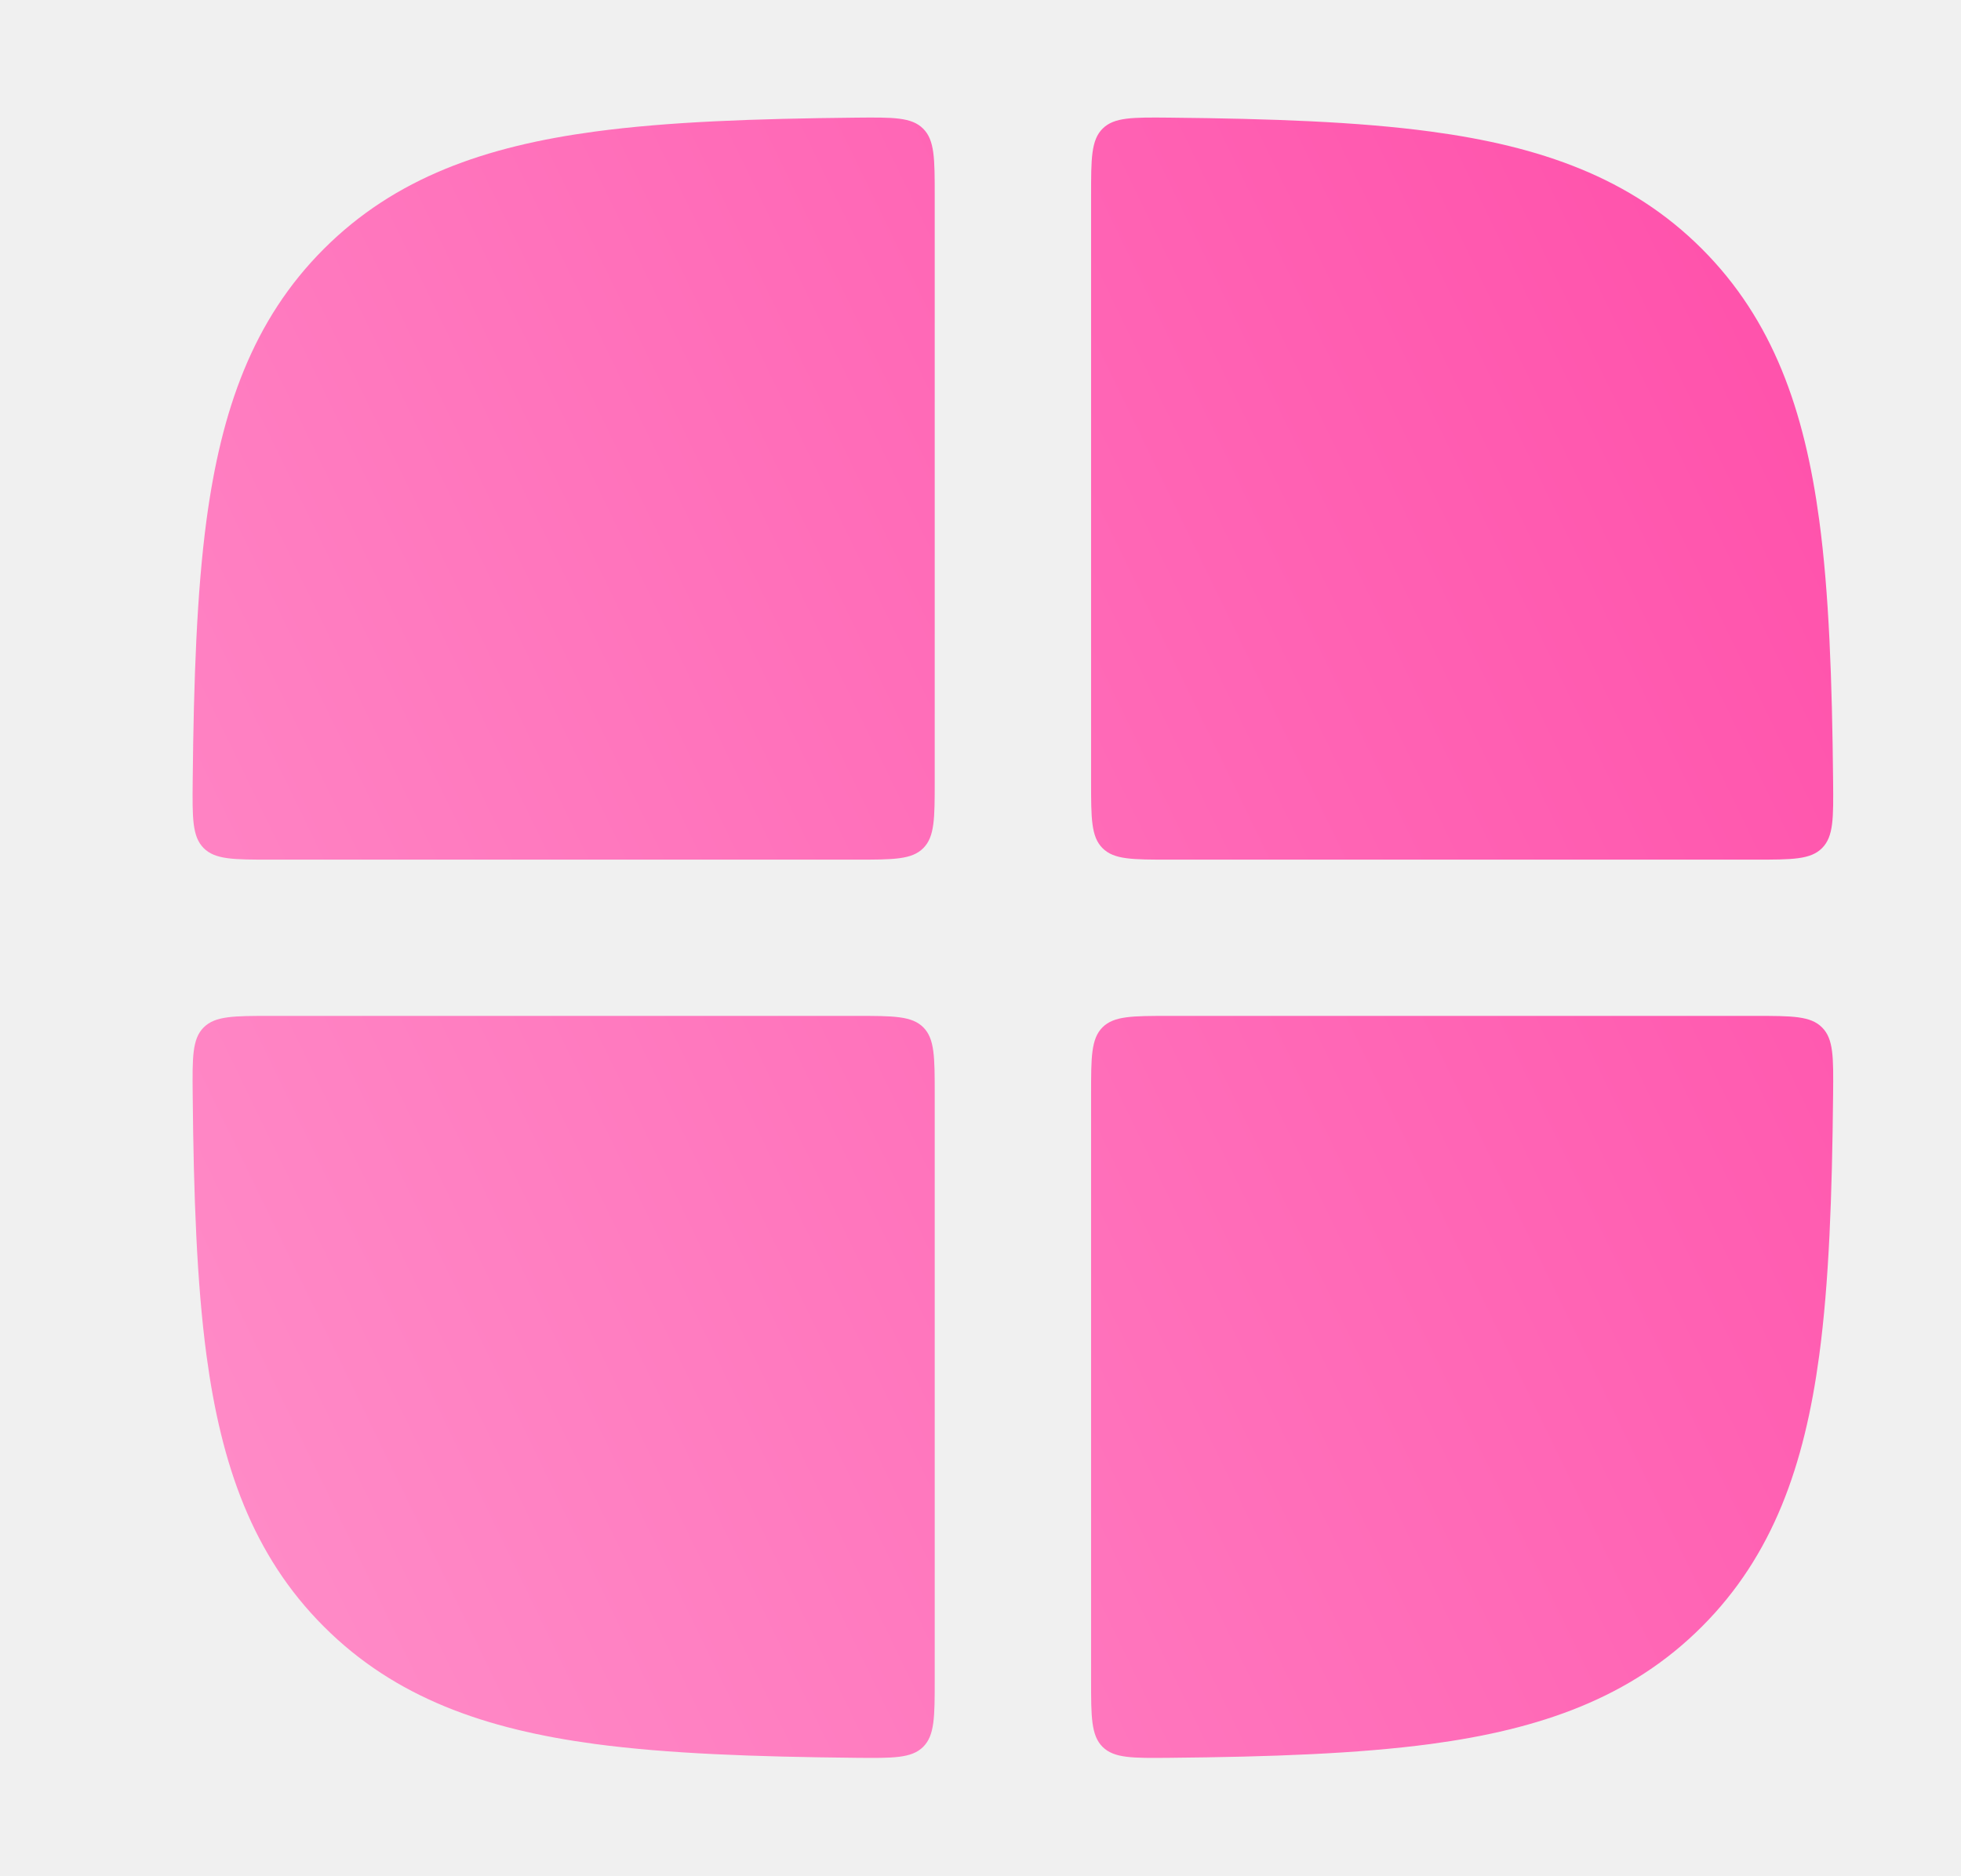
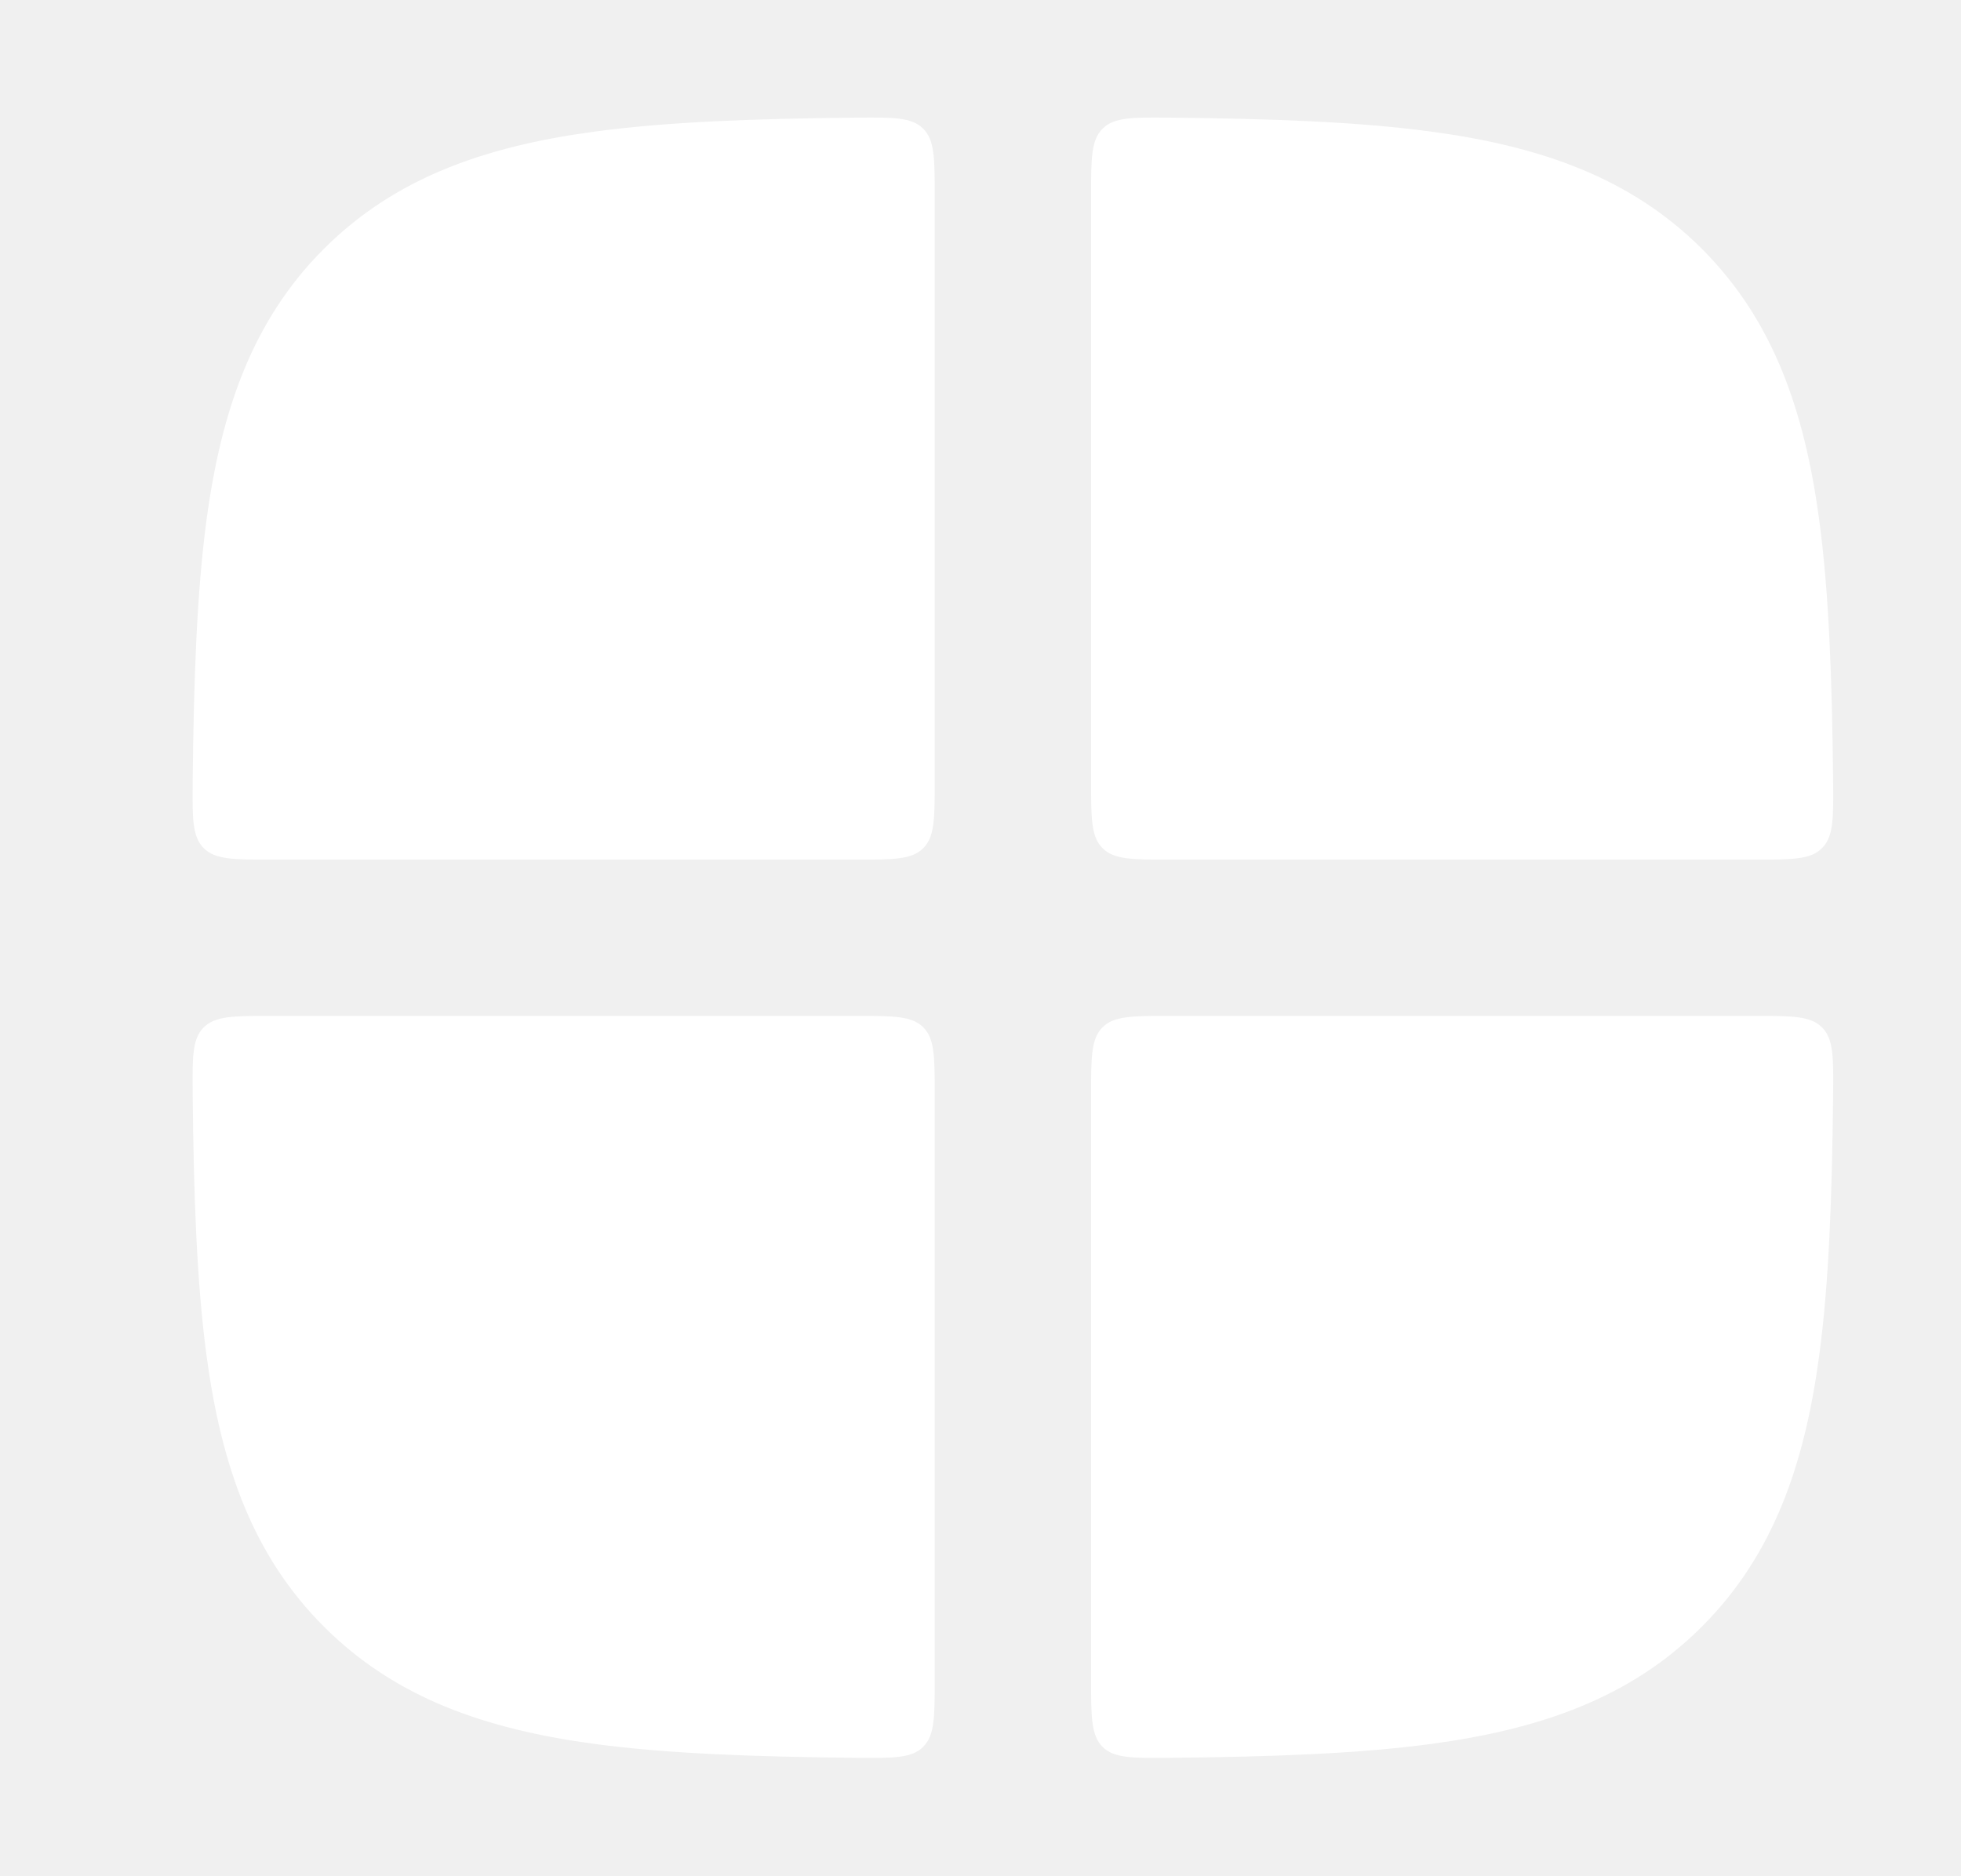
<svg xmlns="http://www.w3.org/2000/svg" width="23" height="22" fill="none" viewBox="0 0 23 22">
-   <path fill="url(#a)" fill-rule="evenodd" d="M3.174 11.917c-.434 0-.651 0-.786.136-.134.135-.132.351-.128.782.011 1.196.048 2.211.162 3.065.173 1.287.54 2.345 1.377 3.181.836.837 1.894 1.204 3.181 1.377.854.114 1.869.15 3.065.162.43.004.647.006.782-.128.136-.135.136-.352.136-.786v-6.872c0-.433 0-.649-.134-.783s-.35-.134-.783-.134zM21.5 9.165c.004.431.006.647-.129.783-.134.136-.351.136-.785.136h-6.873c-.432 0-.648 0-.782-.135-.134-.134-.134-.35-.134-.782V2.294c0-.434 0-.65.135-.785.136-.135.352-.133.783-.129 1.196.012 2.21.048 3.065.163 1.287.173 2.345.54 3.181 1.376s1.203 1.894 1.376 3.181c.115.854.151 1.87.163 3.065" clip-rule="evenodd" />
-   <path fill="url(#b)" fill-rule="evenodd" d="M10.963 2.294c0-.434 0-.65-.136-.785-.135-.135-.351-.133-.782-.129-1.196.012-2.211.048-3.065.163-1.287.173-2.345.54-3.181 1.376-.837.836-1.203 1.894-1.377 3.181-.114.854-.15 1.87-.162 3.065-.004.431-.006.647.128.783.135.136.352.136.786.136h6.873c.432 0 .648 0 .782-.135.134-.134.134-.35.134-.782zm1.834 17.412c0 .434 0 .651.135.786.136.134.352.132.783.128 1.196-.011 2.21-.048 3.065-.162 1.287-.173 2.345-.54 3.181-1.377.836-.836 1.203-1.894 1.376-3.18.115-.855.151-1.87.163-3.065.004-.432.006-.648-.129-.783-.134-.136-.351-.136-.785-.136h-6.873c-.432 0-.648 0-.782.134s-.134.35-.134.783z" clip-rule="evenodd" />
-   <defs>
-     <linearGradient id="a" x1="-1.506" x2="34.097" y1="20.676" y2="3.428" gradientUnits="userSpaceOnUse">
-       <stop stop-color="#ff97cd" />
-       <stop offset="1" stop-color="#ff349d" />
-     </linearGradient>
-     <linearGradient id="b" x1="-1.506" x2="34.097" y1="20.676" y2="3.428" gradientUnits="userSpaceOnUse">
-       <stop stop-color="#ff97cd" />
-       <stop offset="1" stop-color="#ff349d" />
-     </linearGradient>
-   </defs>
+   <path fill="#fff" fill-rule="evenodd" d="M3.174 11.917c-.434 0-.651 0-.786.136-.134.135-.132.351-.128.782.011 1.196.048 2.211.162 3.065.173 1.287.54 2.345 1.377 3.181.836.837 1.894 1.204 3.181 1.377.854.114 1.869.15 3.065.162.43.004.647.006.782-.128.136-.135.136-.352.136-.786v-6.872c0-.433 0-.649-.134-.783s-.35-.134-.783-.134zM21.5 9.165c.004.431.006.647-.129.783-.134.136-.351.136-.785.136h-6.873c-.432 0-.648 0-.782-.135-.134-.134-.134-.35-.134-.782V2.294c0-.434 0-.65.135-.785.136-.135.352-.133.783-.129 1.196.012 2.21.048 3.065.163 1.287.173 2.345.54 3.181 1.376s1.203 1.894 1.376 3.181c.115.854.151 1.87.163 3.065" clip-rule="evenodd" />
+   <path fill="#fff" fill-rule="evenodd" d="M10.963 2.294c0-.434 0-.65-.136-.785-.135-.135-.351-.133-.782-.129-1.196.012-2.211.048-3.065.163-1.287.173-2.345.54-3.181 1.376-.837.836-1.203 1.894-1.377 3.181-.114.854-.15 1.87-.162 3.065-.004.431-.006.647.128.783.135.136.352.136.786.136h6.873c.432 0 .648 0 .782-.135.134-.134.134-.35.134-.782zm1.834 17.412c0 .434 0 .651.135.786.136.134.352.132.783.128 1.196-.011 2.21-.048 3.065-.162 1.287-.173 2.345-.54 3.181-1.377.836-.836 1.203-1.894 1.376-3.18.115-.855.151-1.87.163-3.065.004-.432.006-.648-.129-.783-.134-.136-.351-.136-.785-.136h-6.873c-.432 0-.648 0-.782.134s-.134.35-.134.783z" clip-rule="evenodd" />
</svg>
